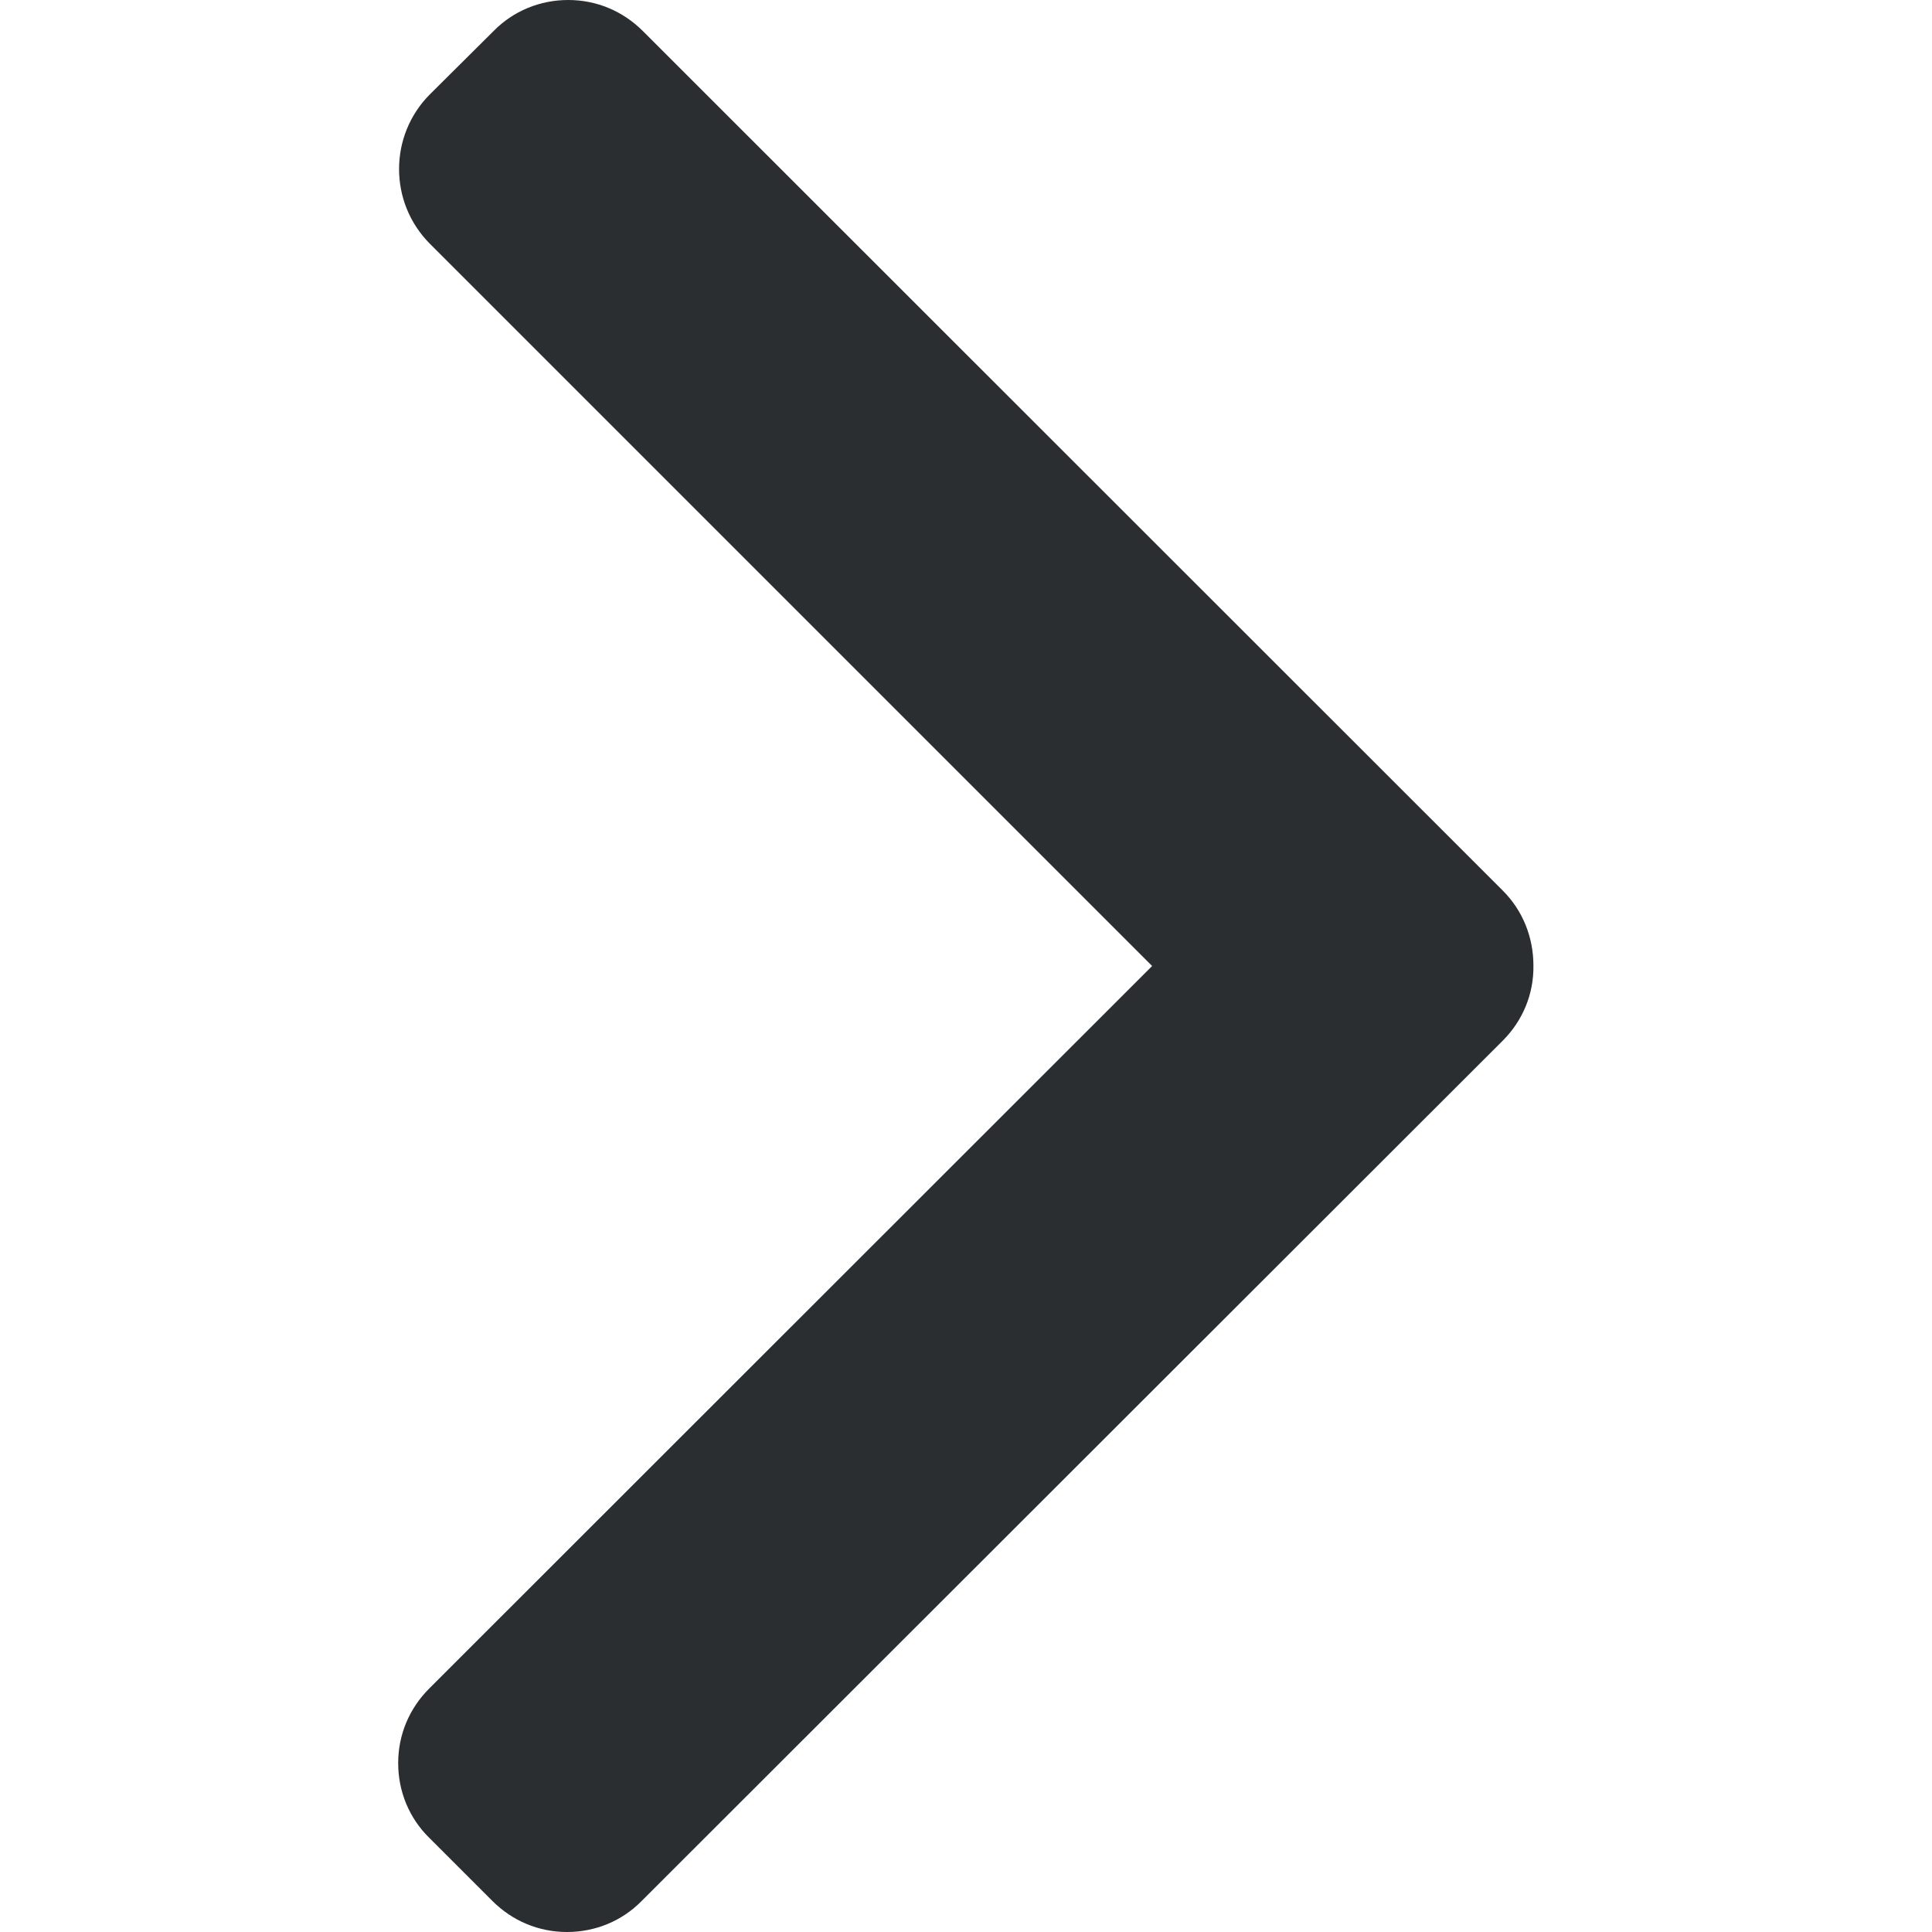
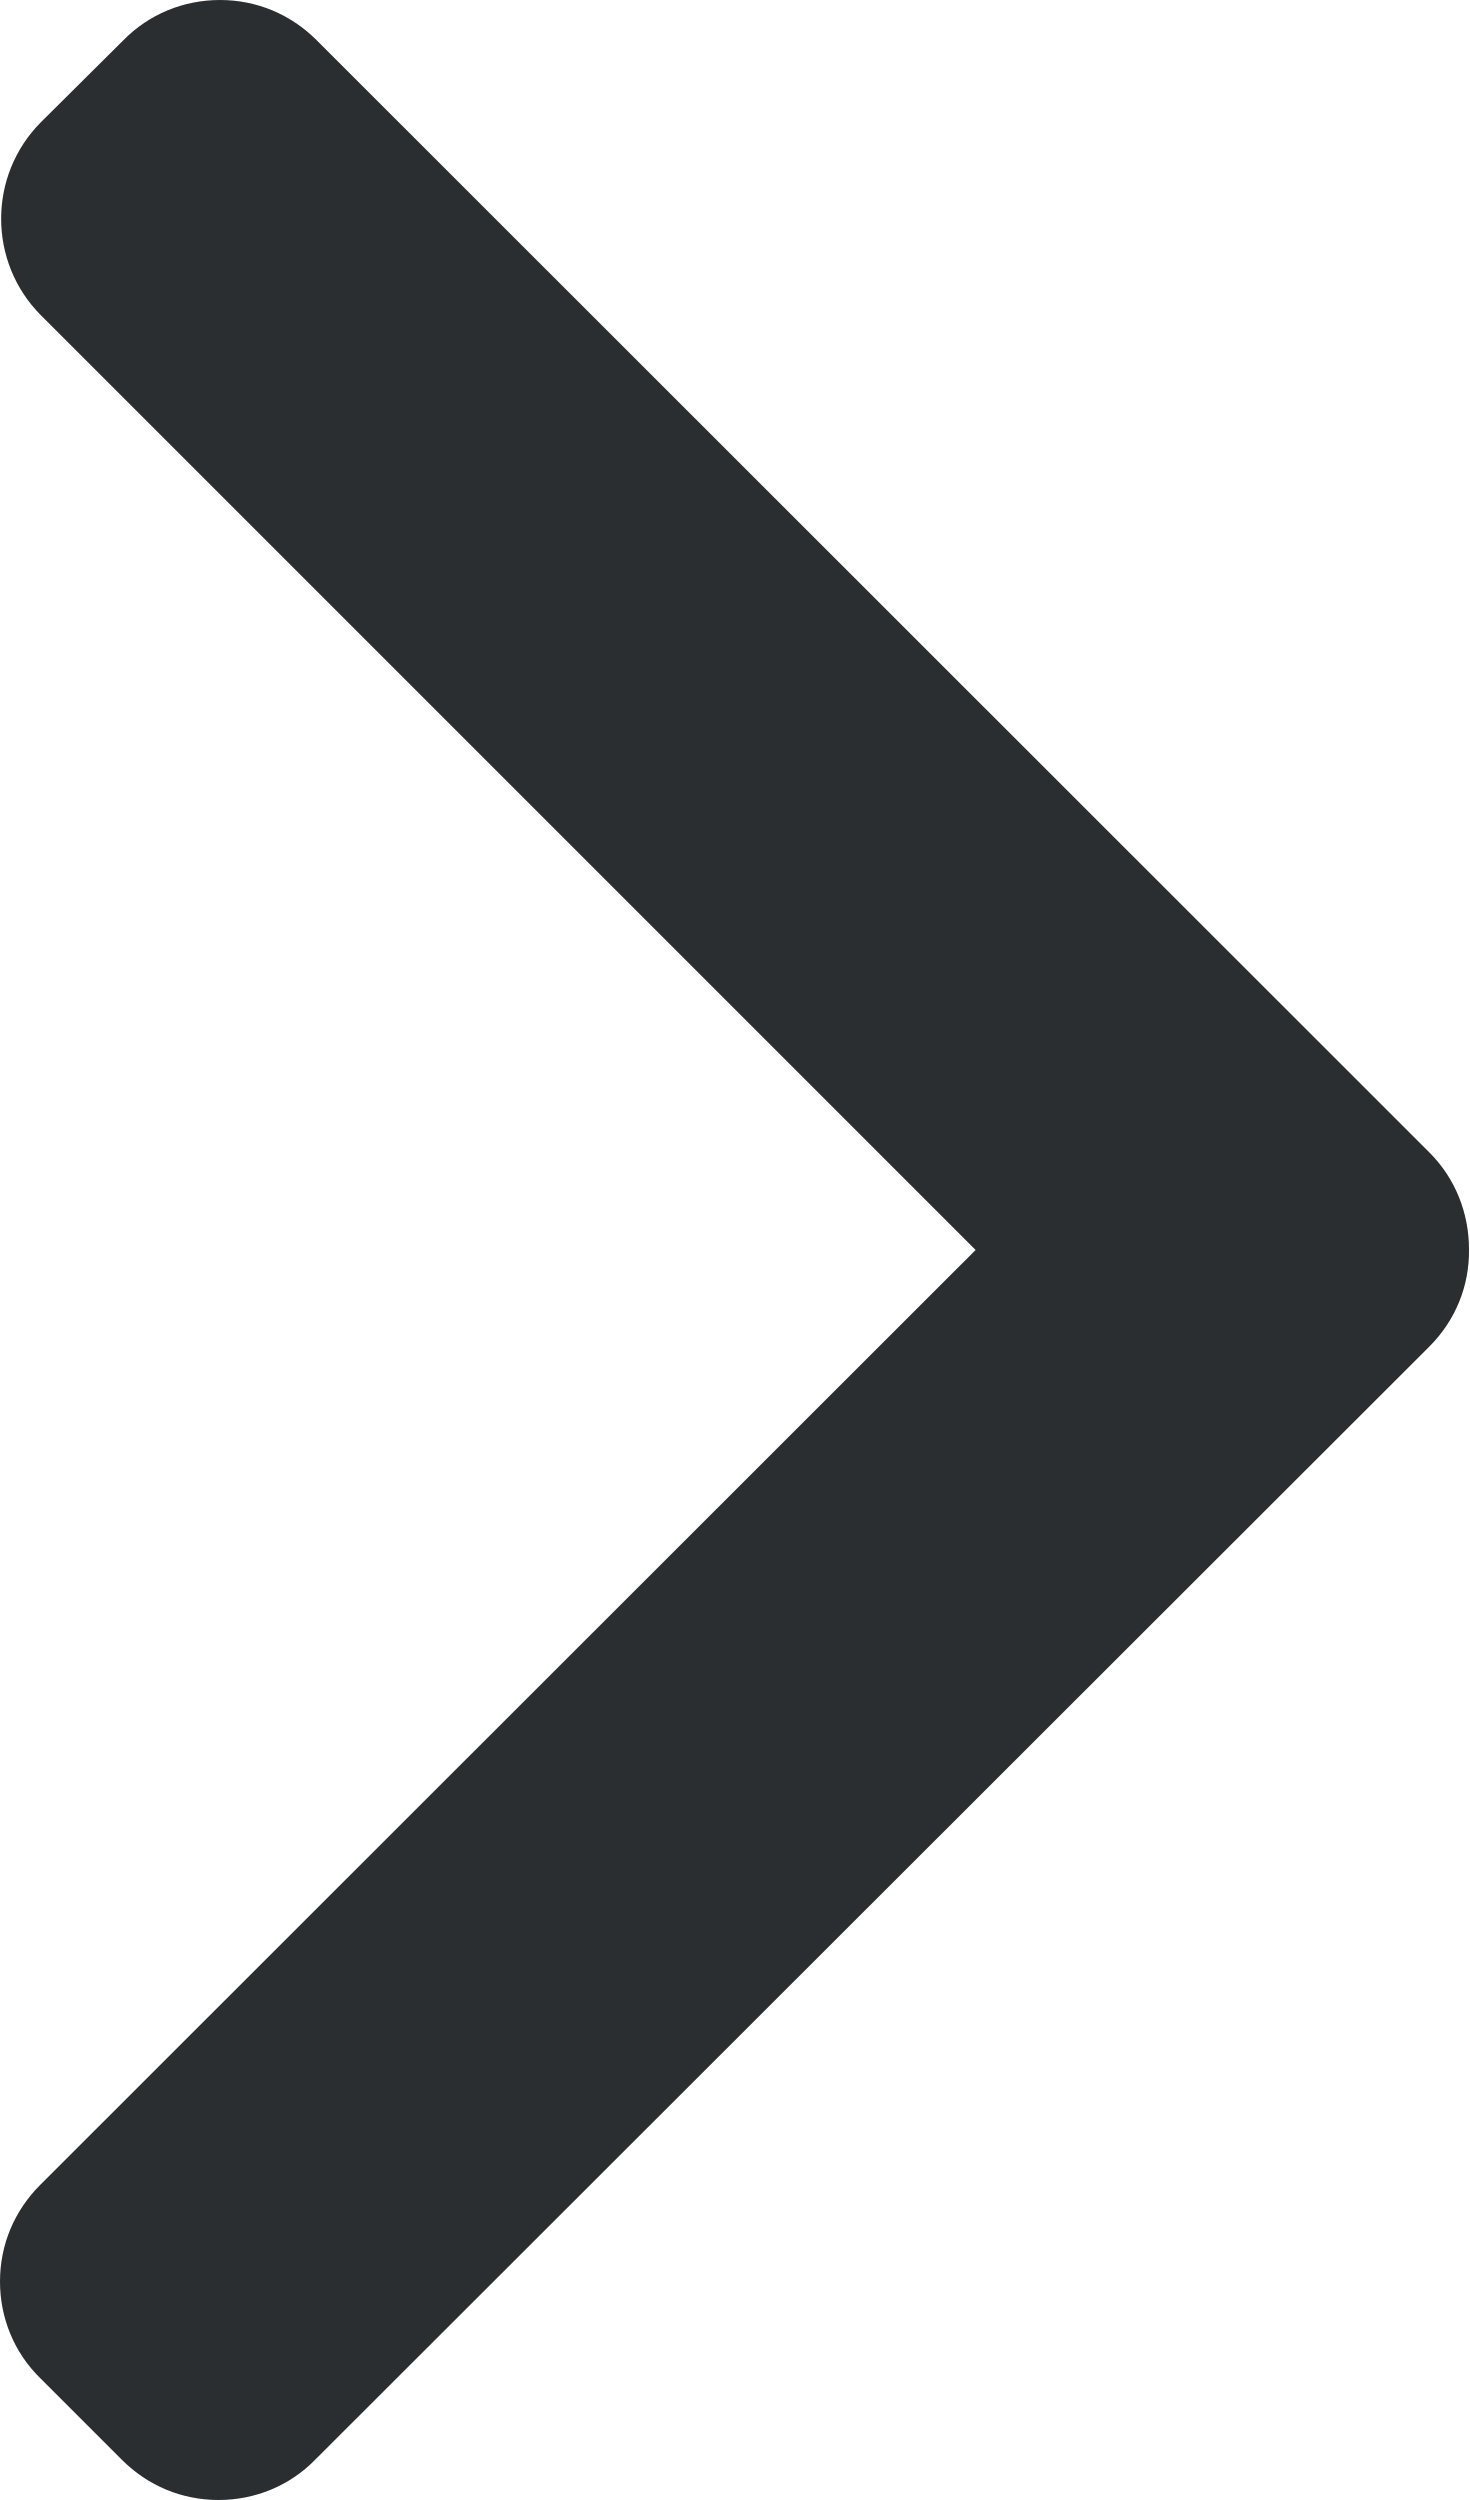
- <svg xmlns="http://www.w3.org/2000/svg" version="1.1" id="Layer_1" x="0px" y="0px" viewBox="0 0 492 492" style="enable-background:new 0 0 492 492;" xml:space="preserve">
+ <svg xmlns="http://www.w3.org/2000/svg" version="1.1" id="Layer_1" x="0px" y="0px" viewBox="0 0 289.1 492" style="enable-background:new 0 0 289.1 492;" xml:space="preserve">
  <style type="text/css">
	.st0{fill:#2A2E31;}
</style>
  <g>
    <g>
-       <path class="st0" d="M382.7,226.8L163.7,7.9c-5.1-5.1-11.8-7.9-19-7.9s-14,2.8-19,7.9L109.5,24c-10.5,10.5-10.5,27.6,0,38.1    l183.9,183.9L109.3,430c-5.1,5.1-7.9,11.8-7.9,19c0,7.2,2.8,14,7.9,19l16.1,16.1c5.1,5.1,11.8,7.9,19,7.9s14-2.8,19-7.9L382.7,265    c5.1-5.1,7.9-11.9,7.8-19.1C390.5,238.7,387.8,231.9,382.7,226.8z" />
+       <path class="st0" d="M281.3,226.8L62.3,7.9C57.2,2.8,50.5,0,43.3,0s-14,2.8-19,7.9L8.1,24c-10.5,10.5-10.5,27.6,0,38.1L192,246    L7.9,430C2.8,435.1,0,441.8,0,449s2.8,14,7.9,19L24,484.1c5.1,5.1,11.8,7.9,19,7.9s14-2.8,19-7.9L281.3,265    c5.1-5.1,7.9-11.9,7.8-19.1C289.1,238.7,286.4,231.9,281.3,226.8z" />
    </g>
  </g>
</svg>
